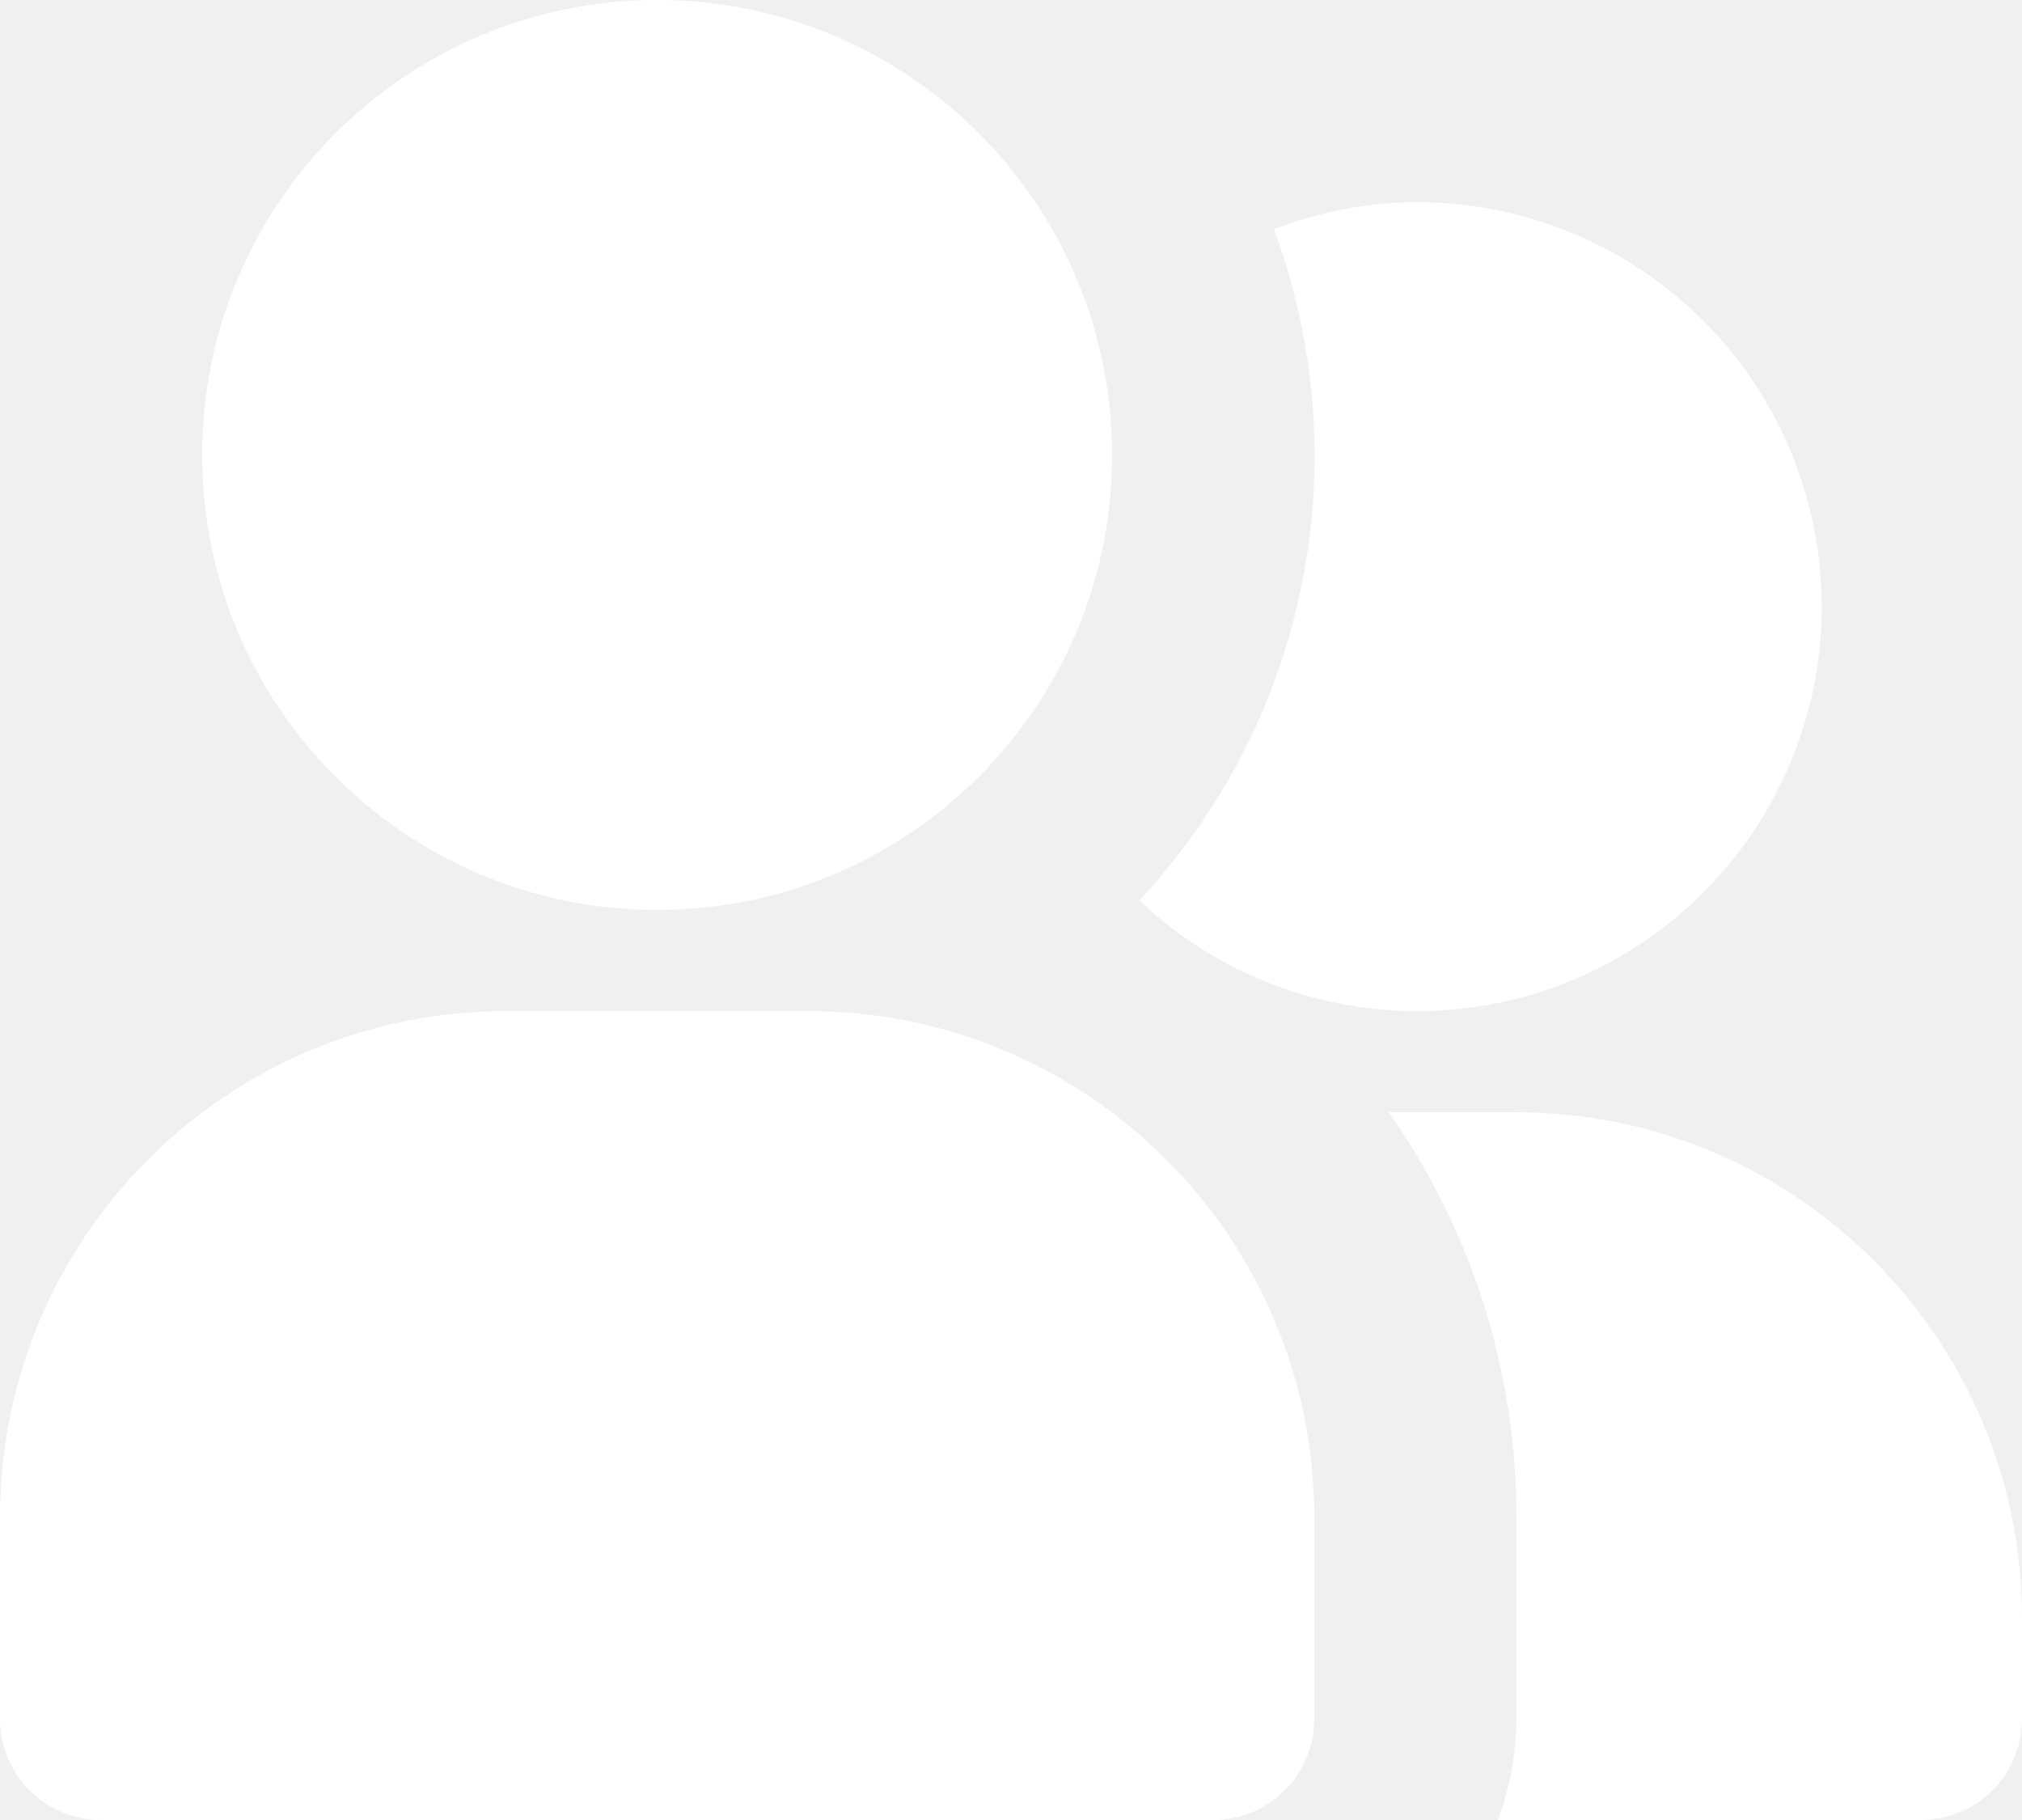
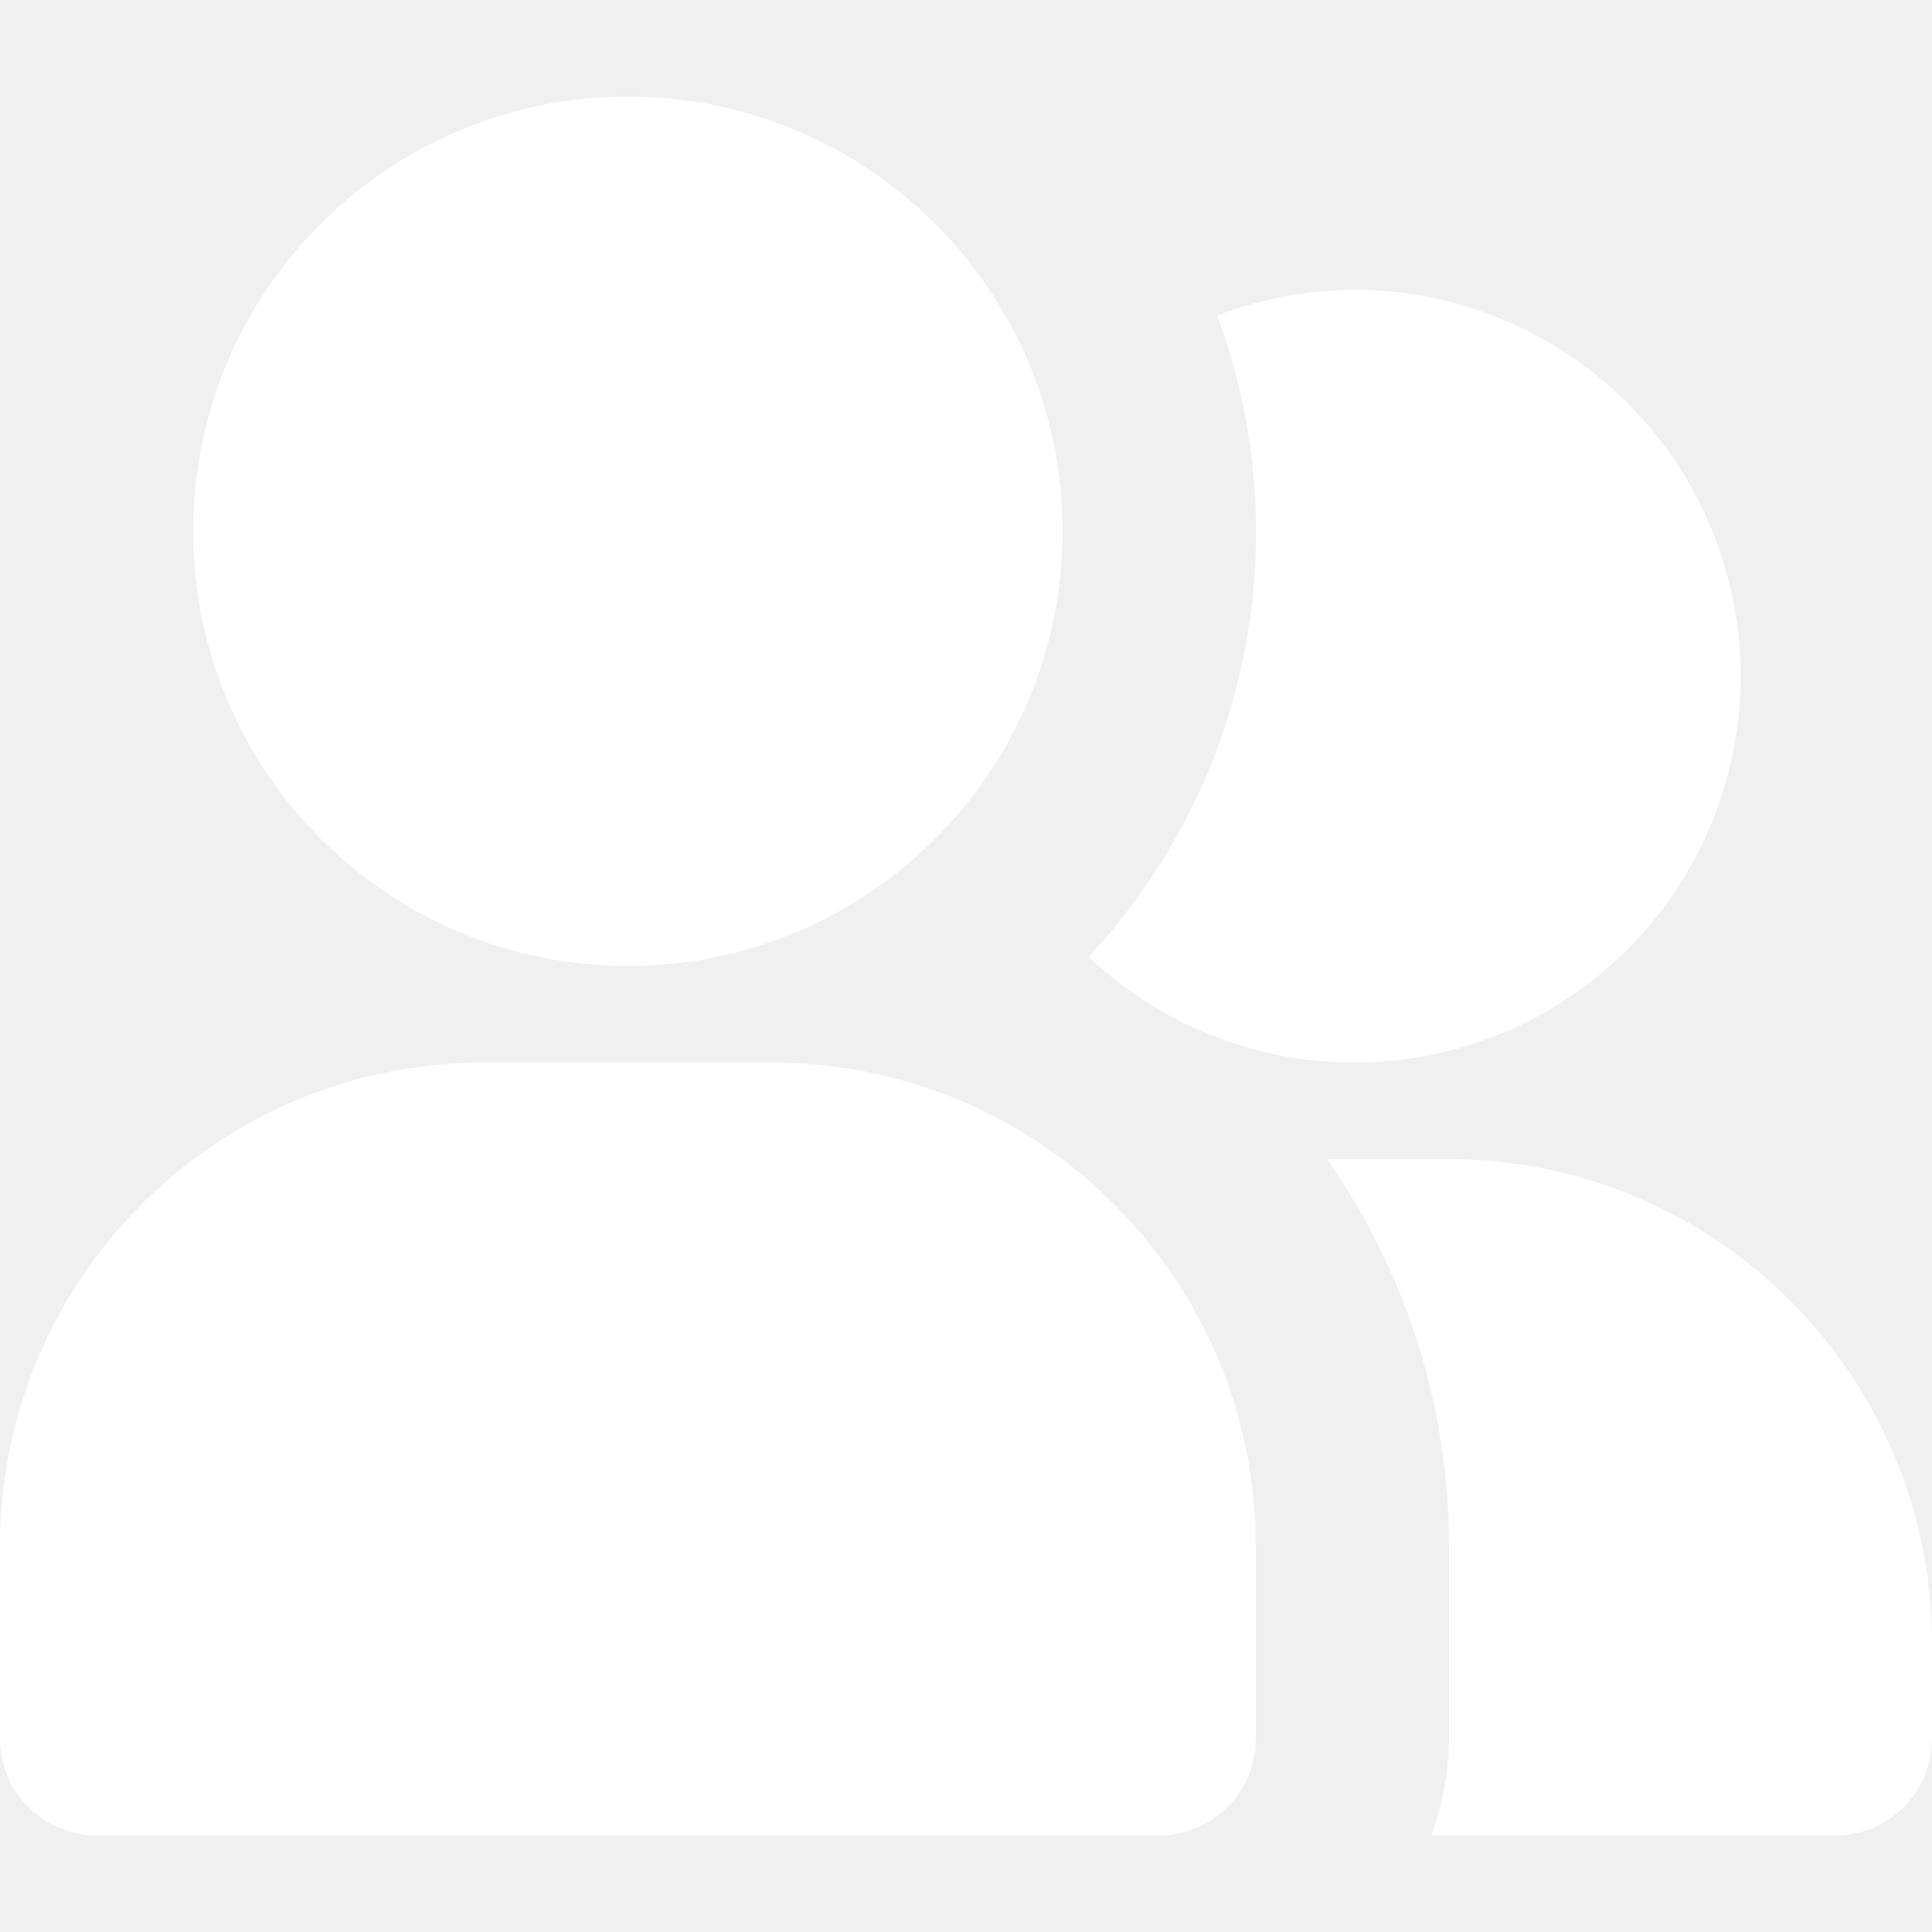
- <svg xmlns="http://www.w3.org/2000/svg" className="flex-shrink-0 w-5 h-5 text-gray-500 transition duration-75 dark:text-gray-400 group-hover:text-gray-900 dark:group-hover:text-white" aria-hidden="true" fill="white" viewBox="0 0 20 18">
+ <svg xmlns="http://www.w3.org/2000/svg" className="flex-shrink-0 w-5 h-5 text-gray-500 transition duration-75 dark:text-gray-400 group-hover:text-gray-900 dark:group-hover:text-white" aria-hidden="true" fill="white" viewBox="0 0 20 18" width="16" height="16">
  <path d="M14 2a3.963 3.963 0 0 0-1.4.267 6.439 6.439 0 0 1-1.331 6.638A4 4 0 1 0 14 2Zm1 9h-1.264A6.957 6.957 0 0 1 15 15v2a2.97 2.97 0 0 1-.184 1H19a1 1 0 0 0 1-1v-1a5.006 5.006 0 0 0-5-5ZM6.5 9a4.5 4.5 0 1 0 0-9 4.5 4.5 0 0 0 0 9ZM8 10H5a5.006 5.006 0 0 0-5 5v2a1 1 0 0 0 1 1h11a1 1 0 0 0 1-1v-2a5.006 5.006 0 0 0-5-5Z" />
</svg>
